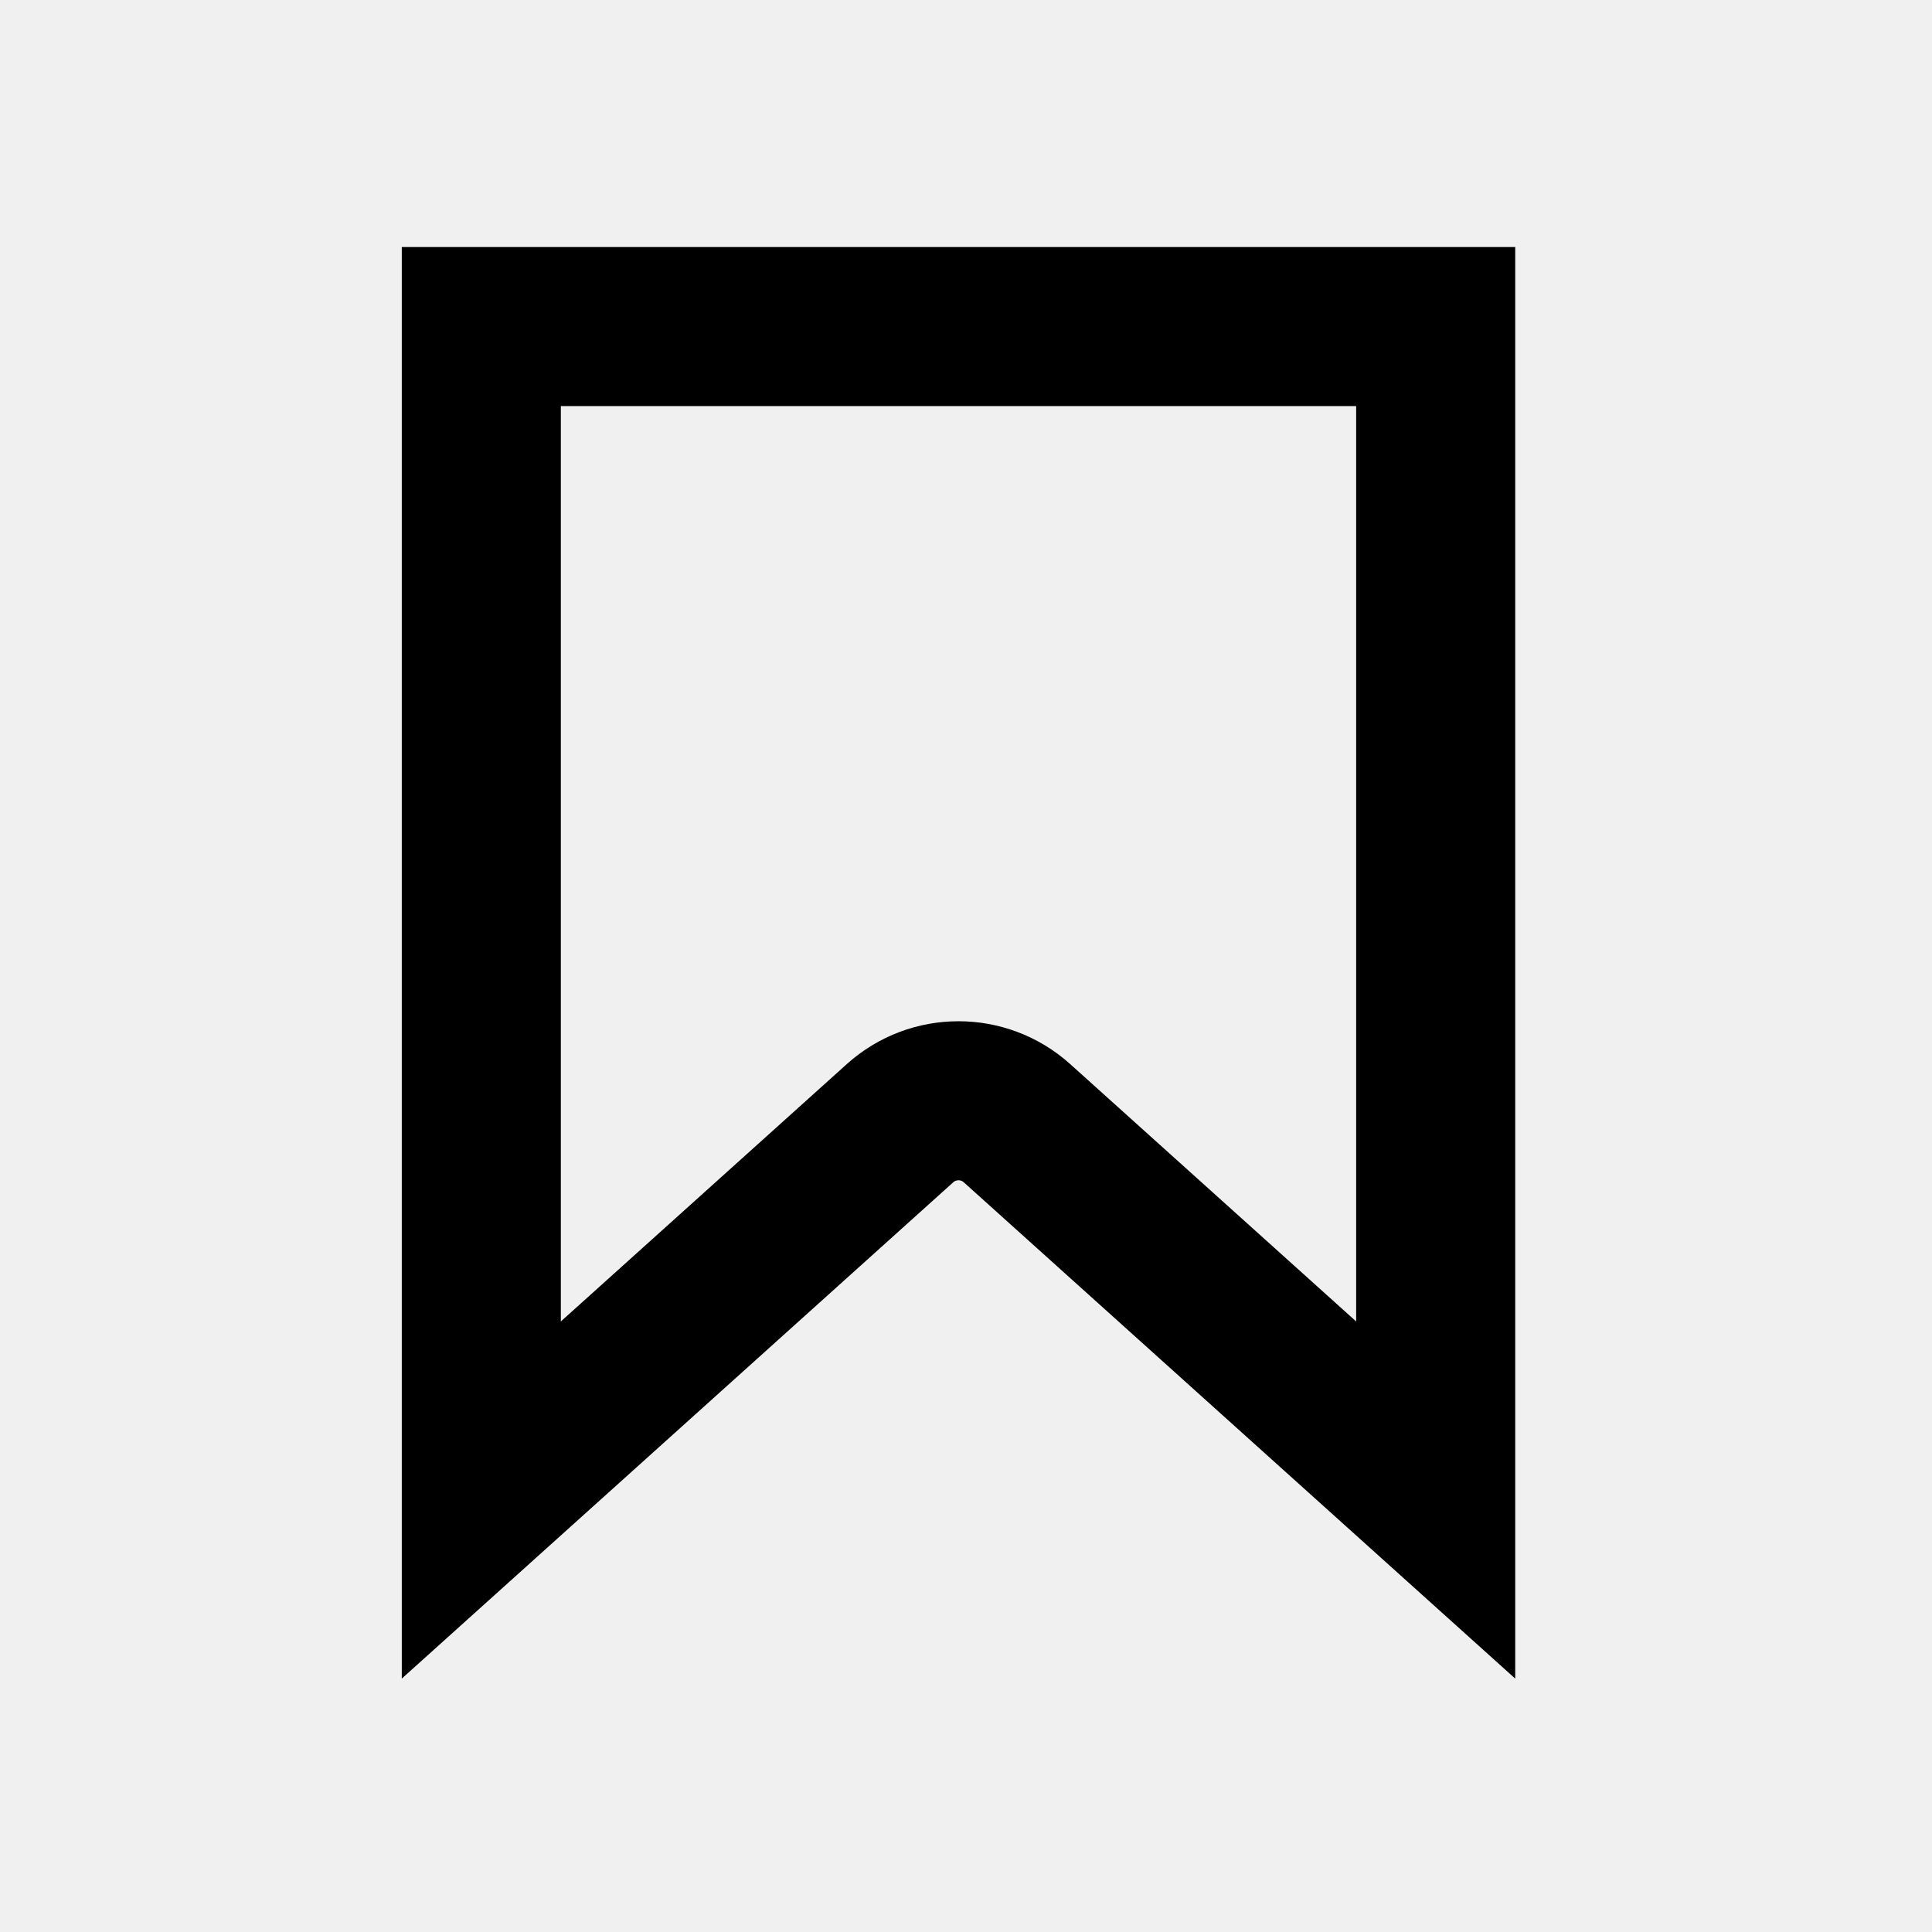
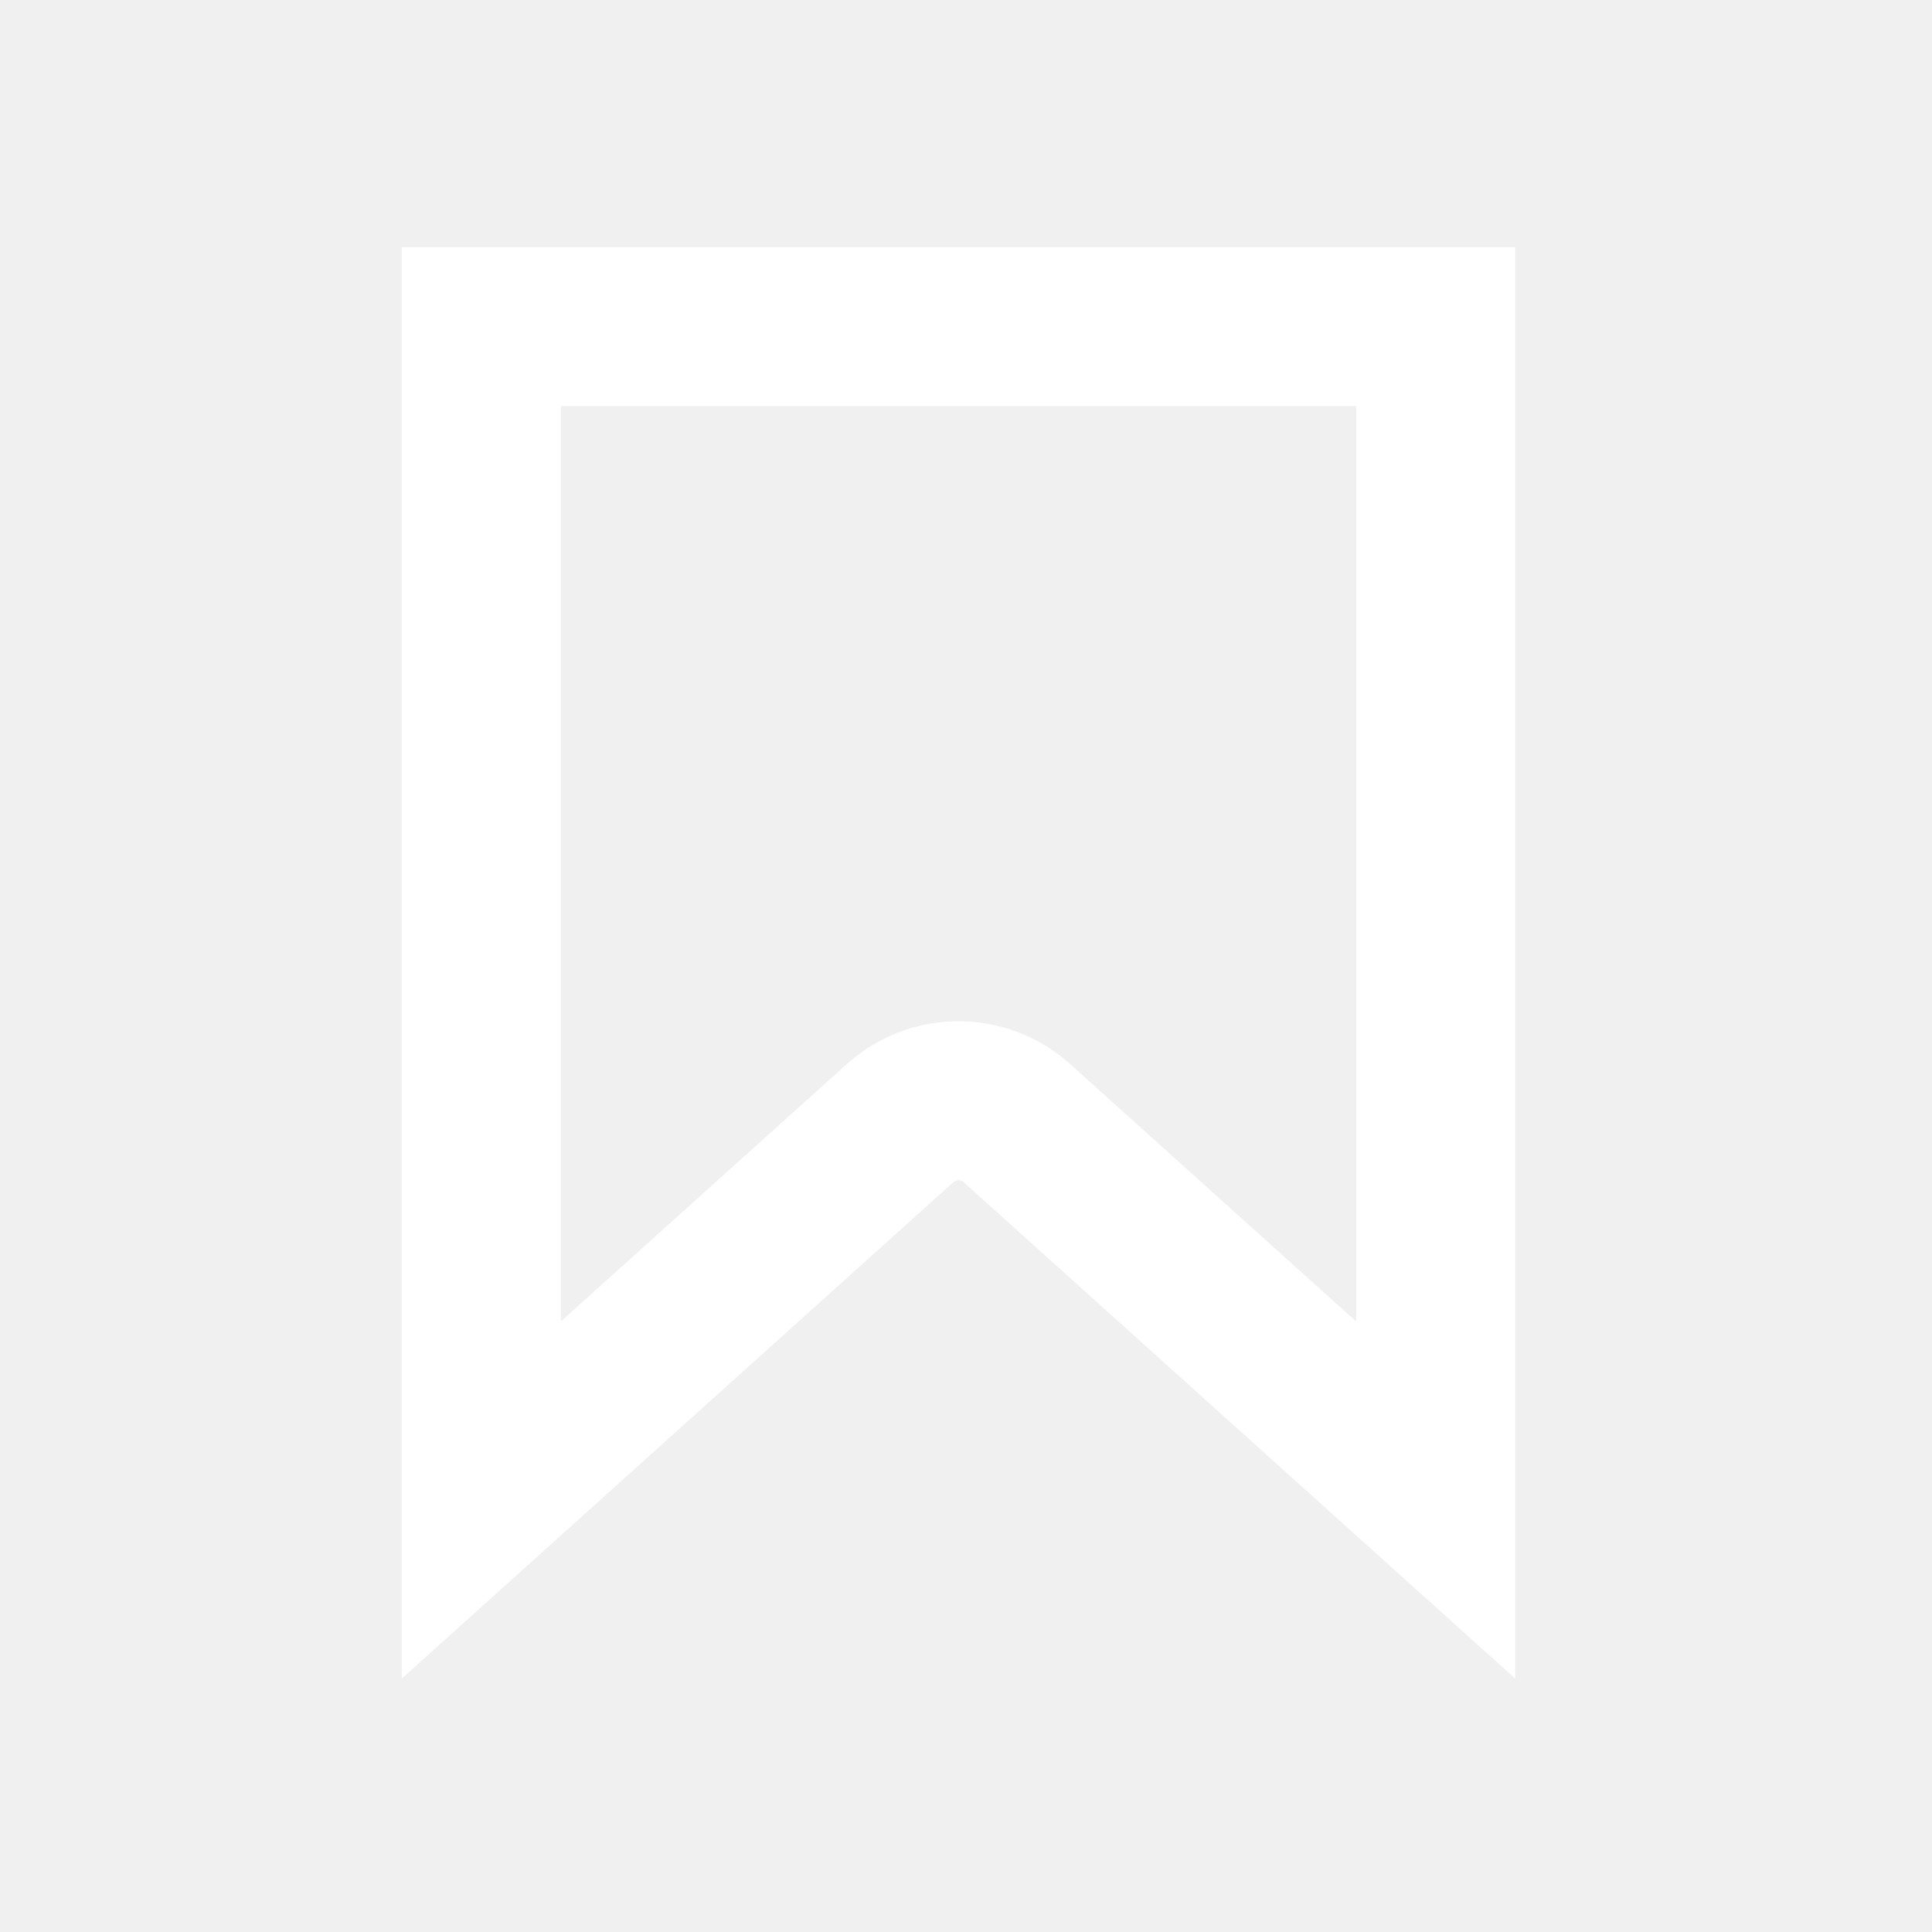
<svg xmlns="http://www.w3.org/2000/svg" width="101" height="101" viewBox="0 0 101 101" fill="none">
-   <path d="M25.162 78.417V17.072H75.054V78.417L53.167 58.719C51.428 57.154 48.788 57.154 47.049 58.719L25.162 78.417Z" stroke="black" stroke-width="8.315" />
+   <path d="M25.162 78.417V17.072H75.054V78.417L53.167 58.719C51.428 57.154 48.788 57.154 47.049 58.719L25.162 78.417Z" stroke="white" stroke-width="8.315" />
</svg>
